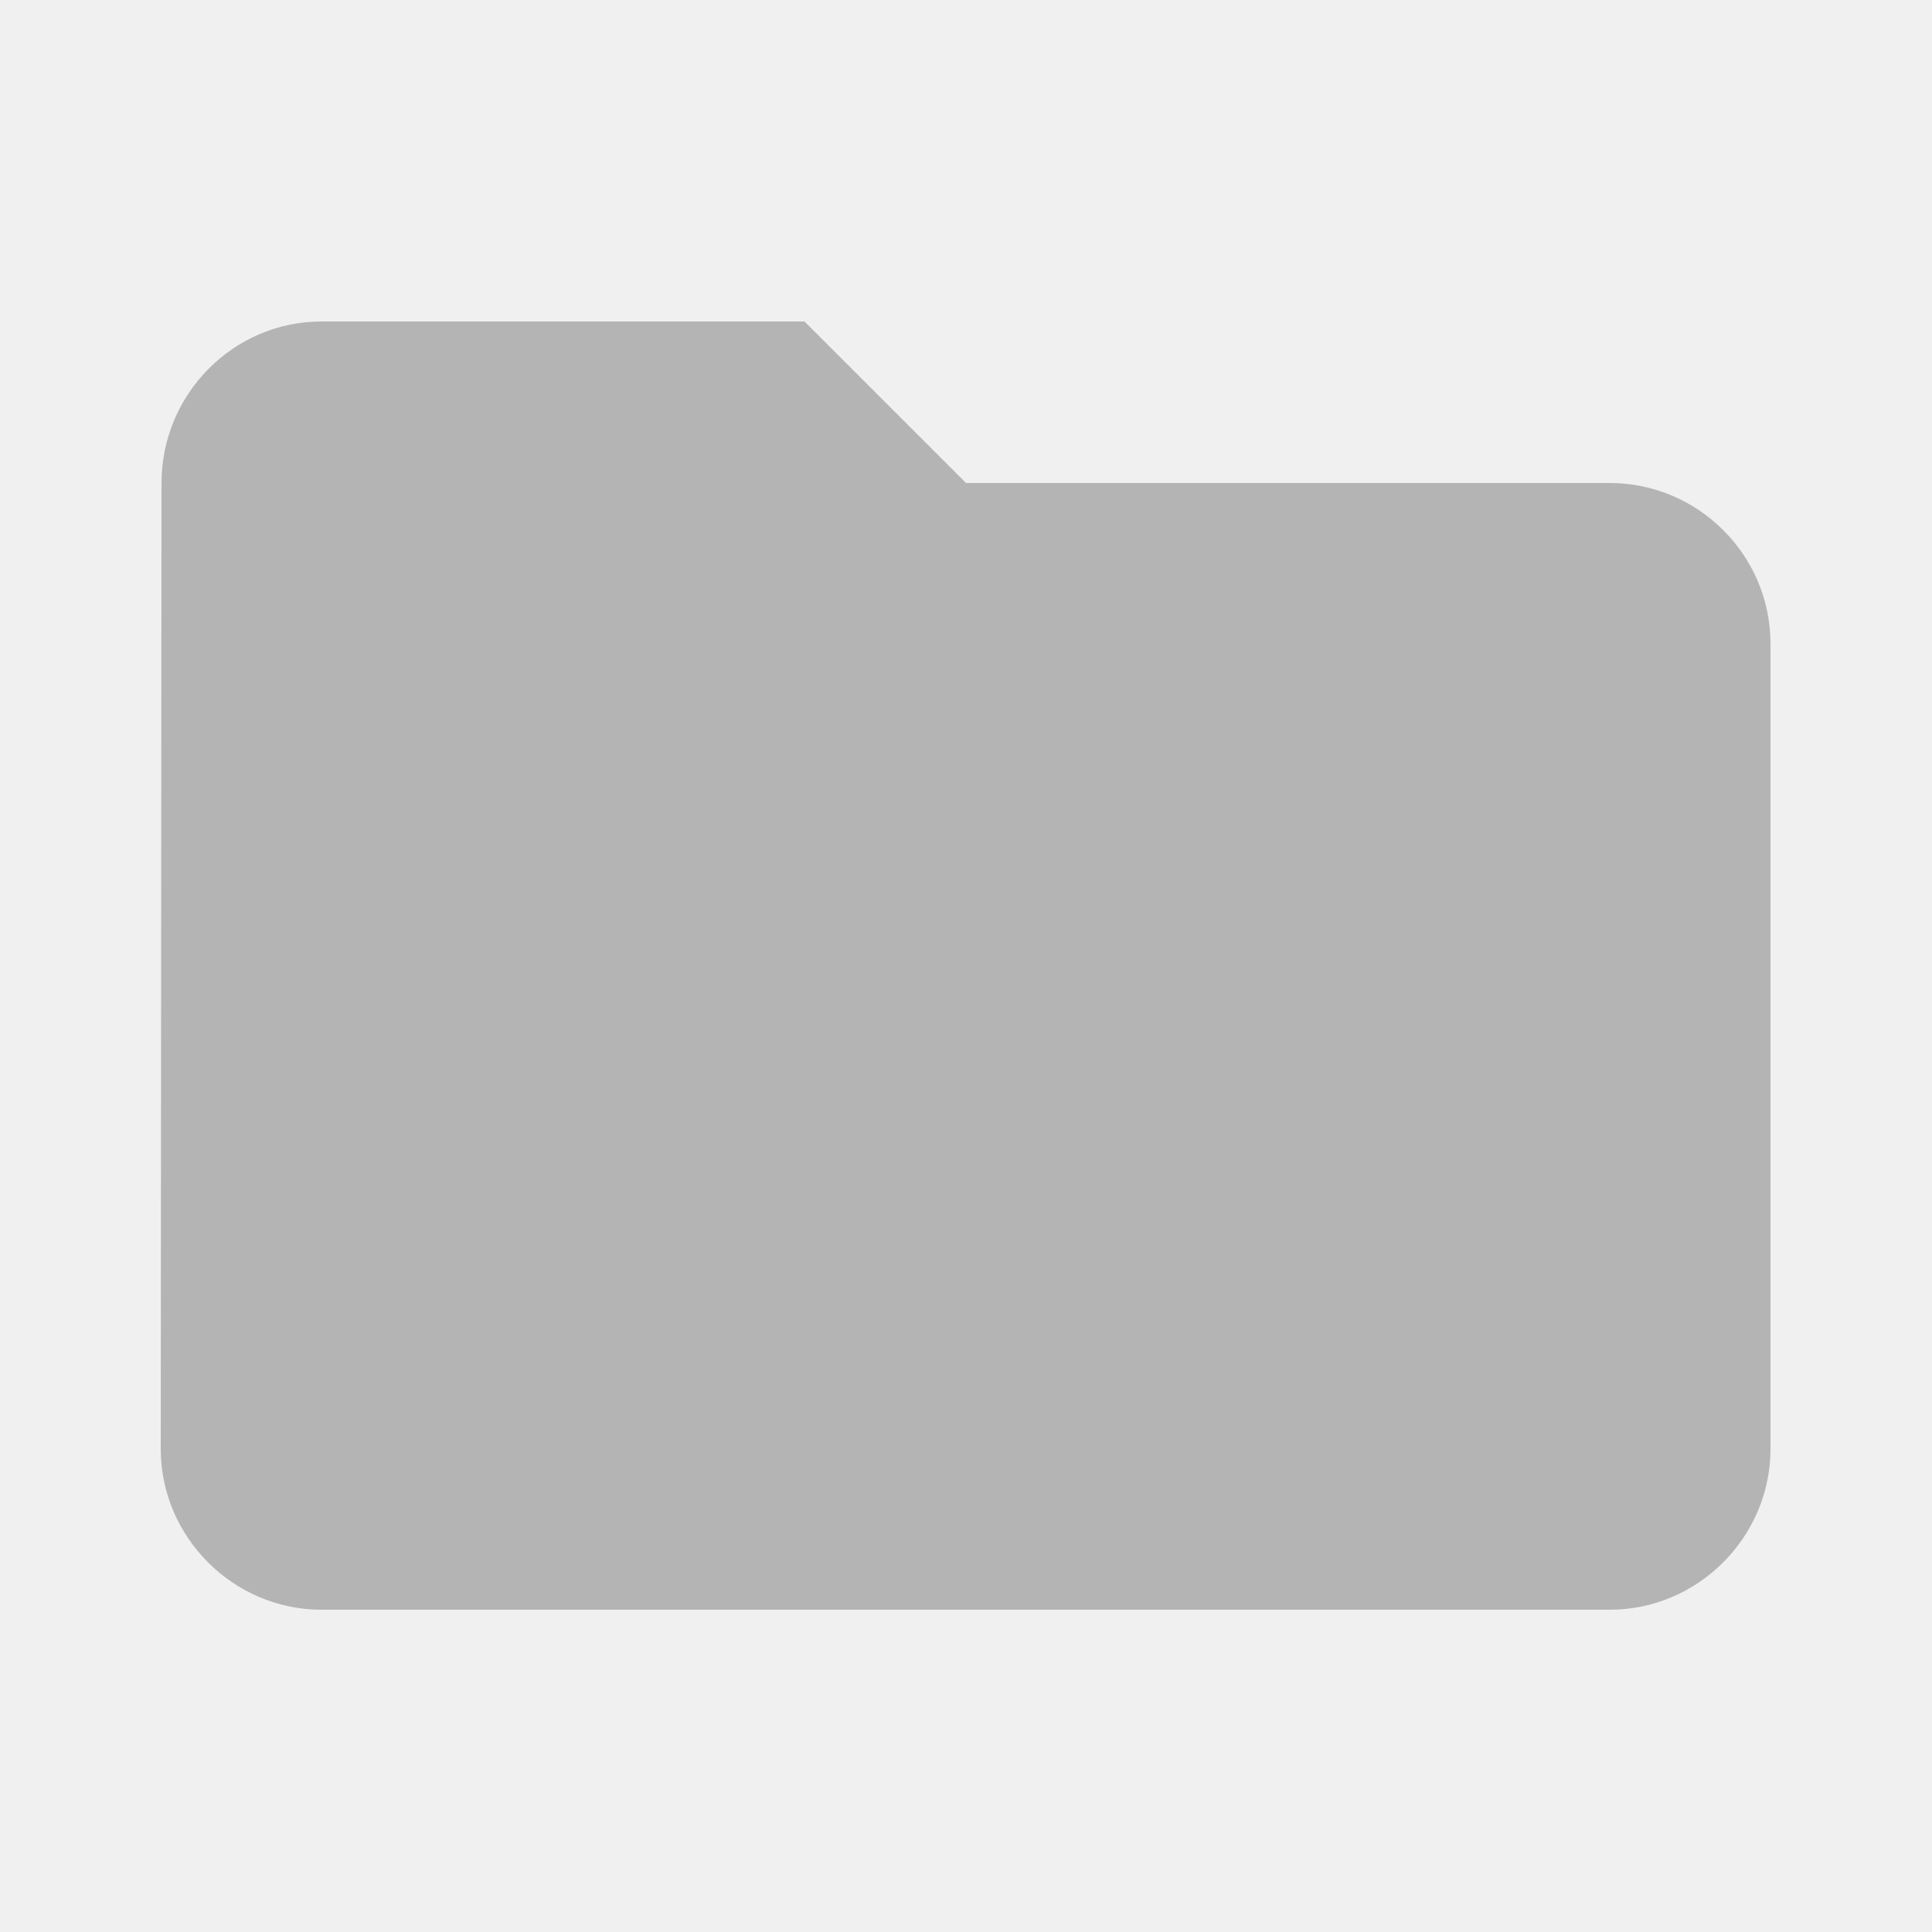
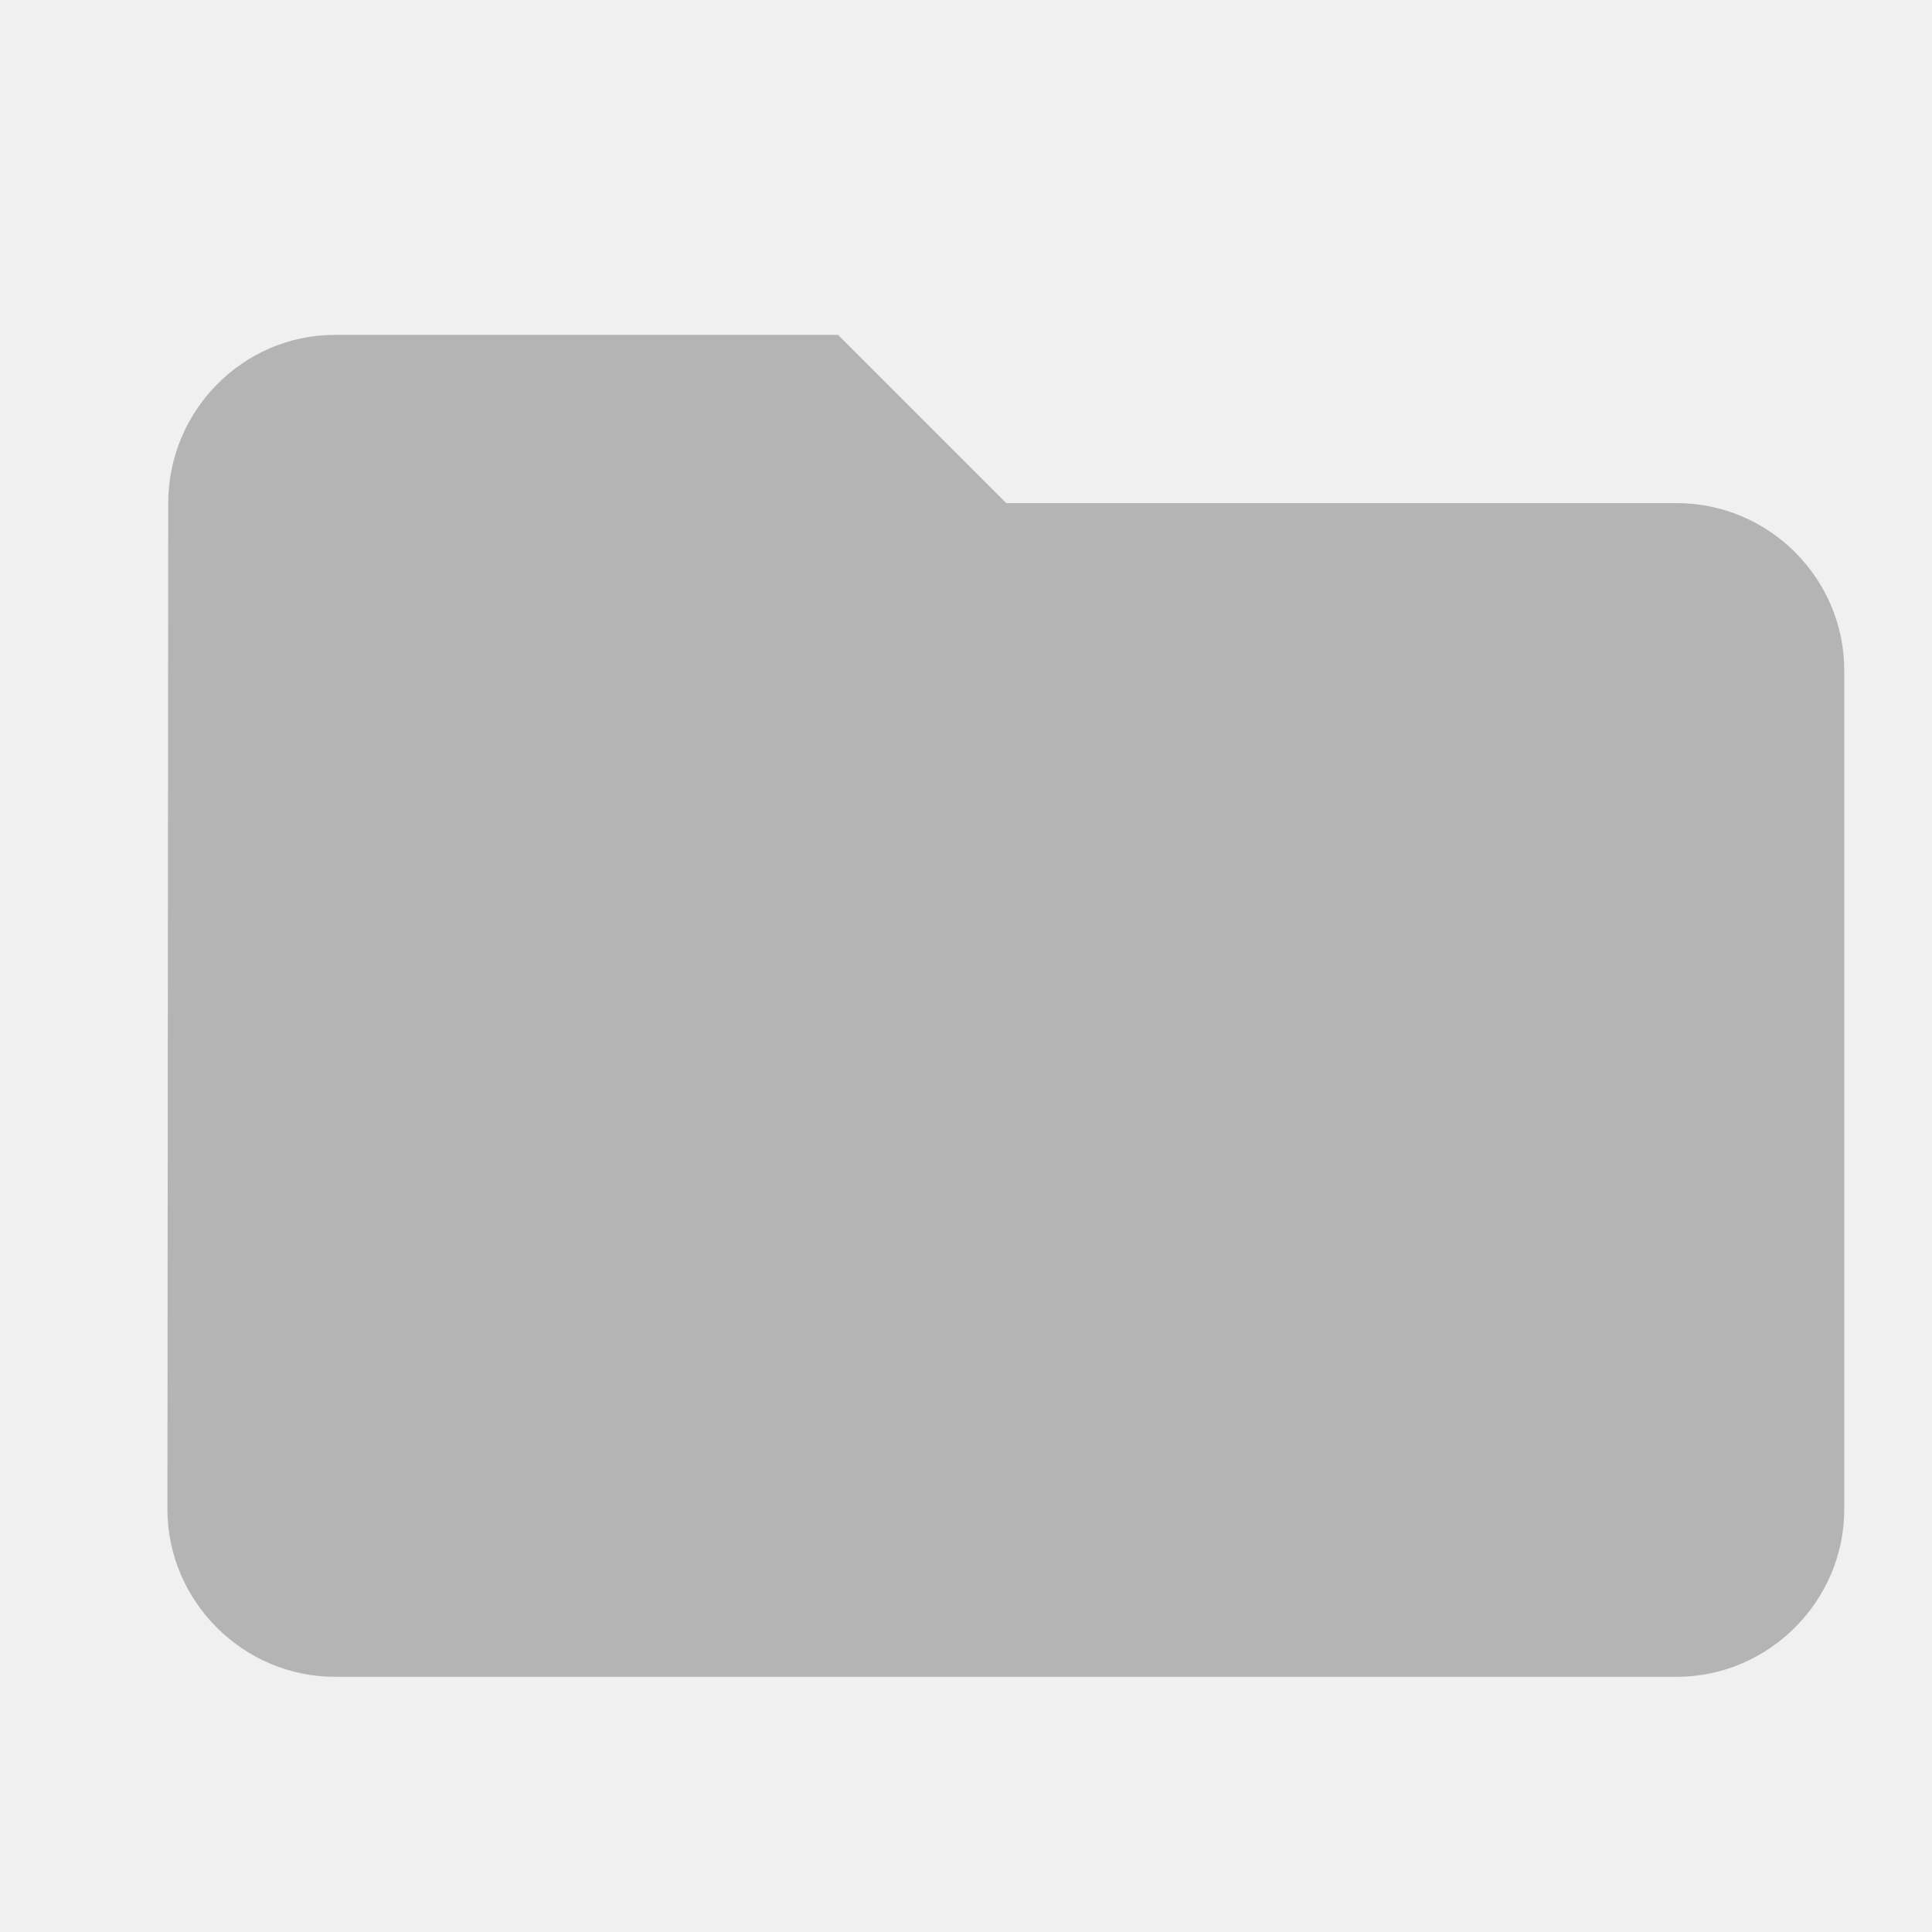
- <svg xmlns="http://www.w3.org/2000/svg" width="25" height="25" viewBox="0 0 25 25" fill="none">
+ <svg xmlns="http://www.w3.org/2000/svg" width="24" height="24" viewBox="0 0 24 24" fill="none">
  <defs>
    <clipPath id="clip321_3153">
-       <rect id="icon / folder" width="25" height="25" fill="white" fill-opacity="0" />
+       <rect id="icon / folder" width="24" height="24" fill="white" fill-opacity="0" />
    </clipPath>
  </defs>
  <g clip-path="url(#clip321_3153)">
    <path id="path" d="M10.41 4.16L4.16 4.16C3.02 4.16 2.09 5.1 2.09 6.25L2.08 18.75C2.08 19.89 3.02 20.83 4.16 20.83L20.83 20.83C21.97 20.83 22.91 19.89 22.91 18.75L22.91 8.33C22.91 7.18 21.97 6.25 20.83 6.25L12.5 6.25L10.41 4.16Z" fill="#B4B4B4" fill-opacity="1" fill-rule="nonzero" />
  </g>
</svg>
